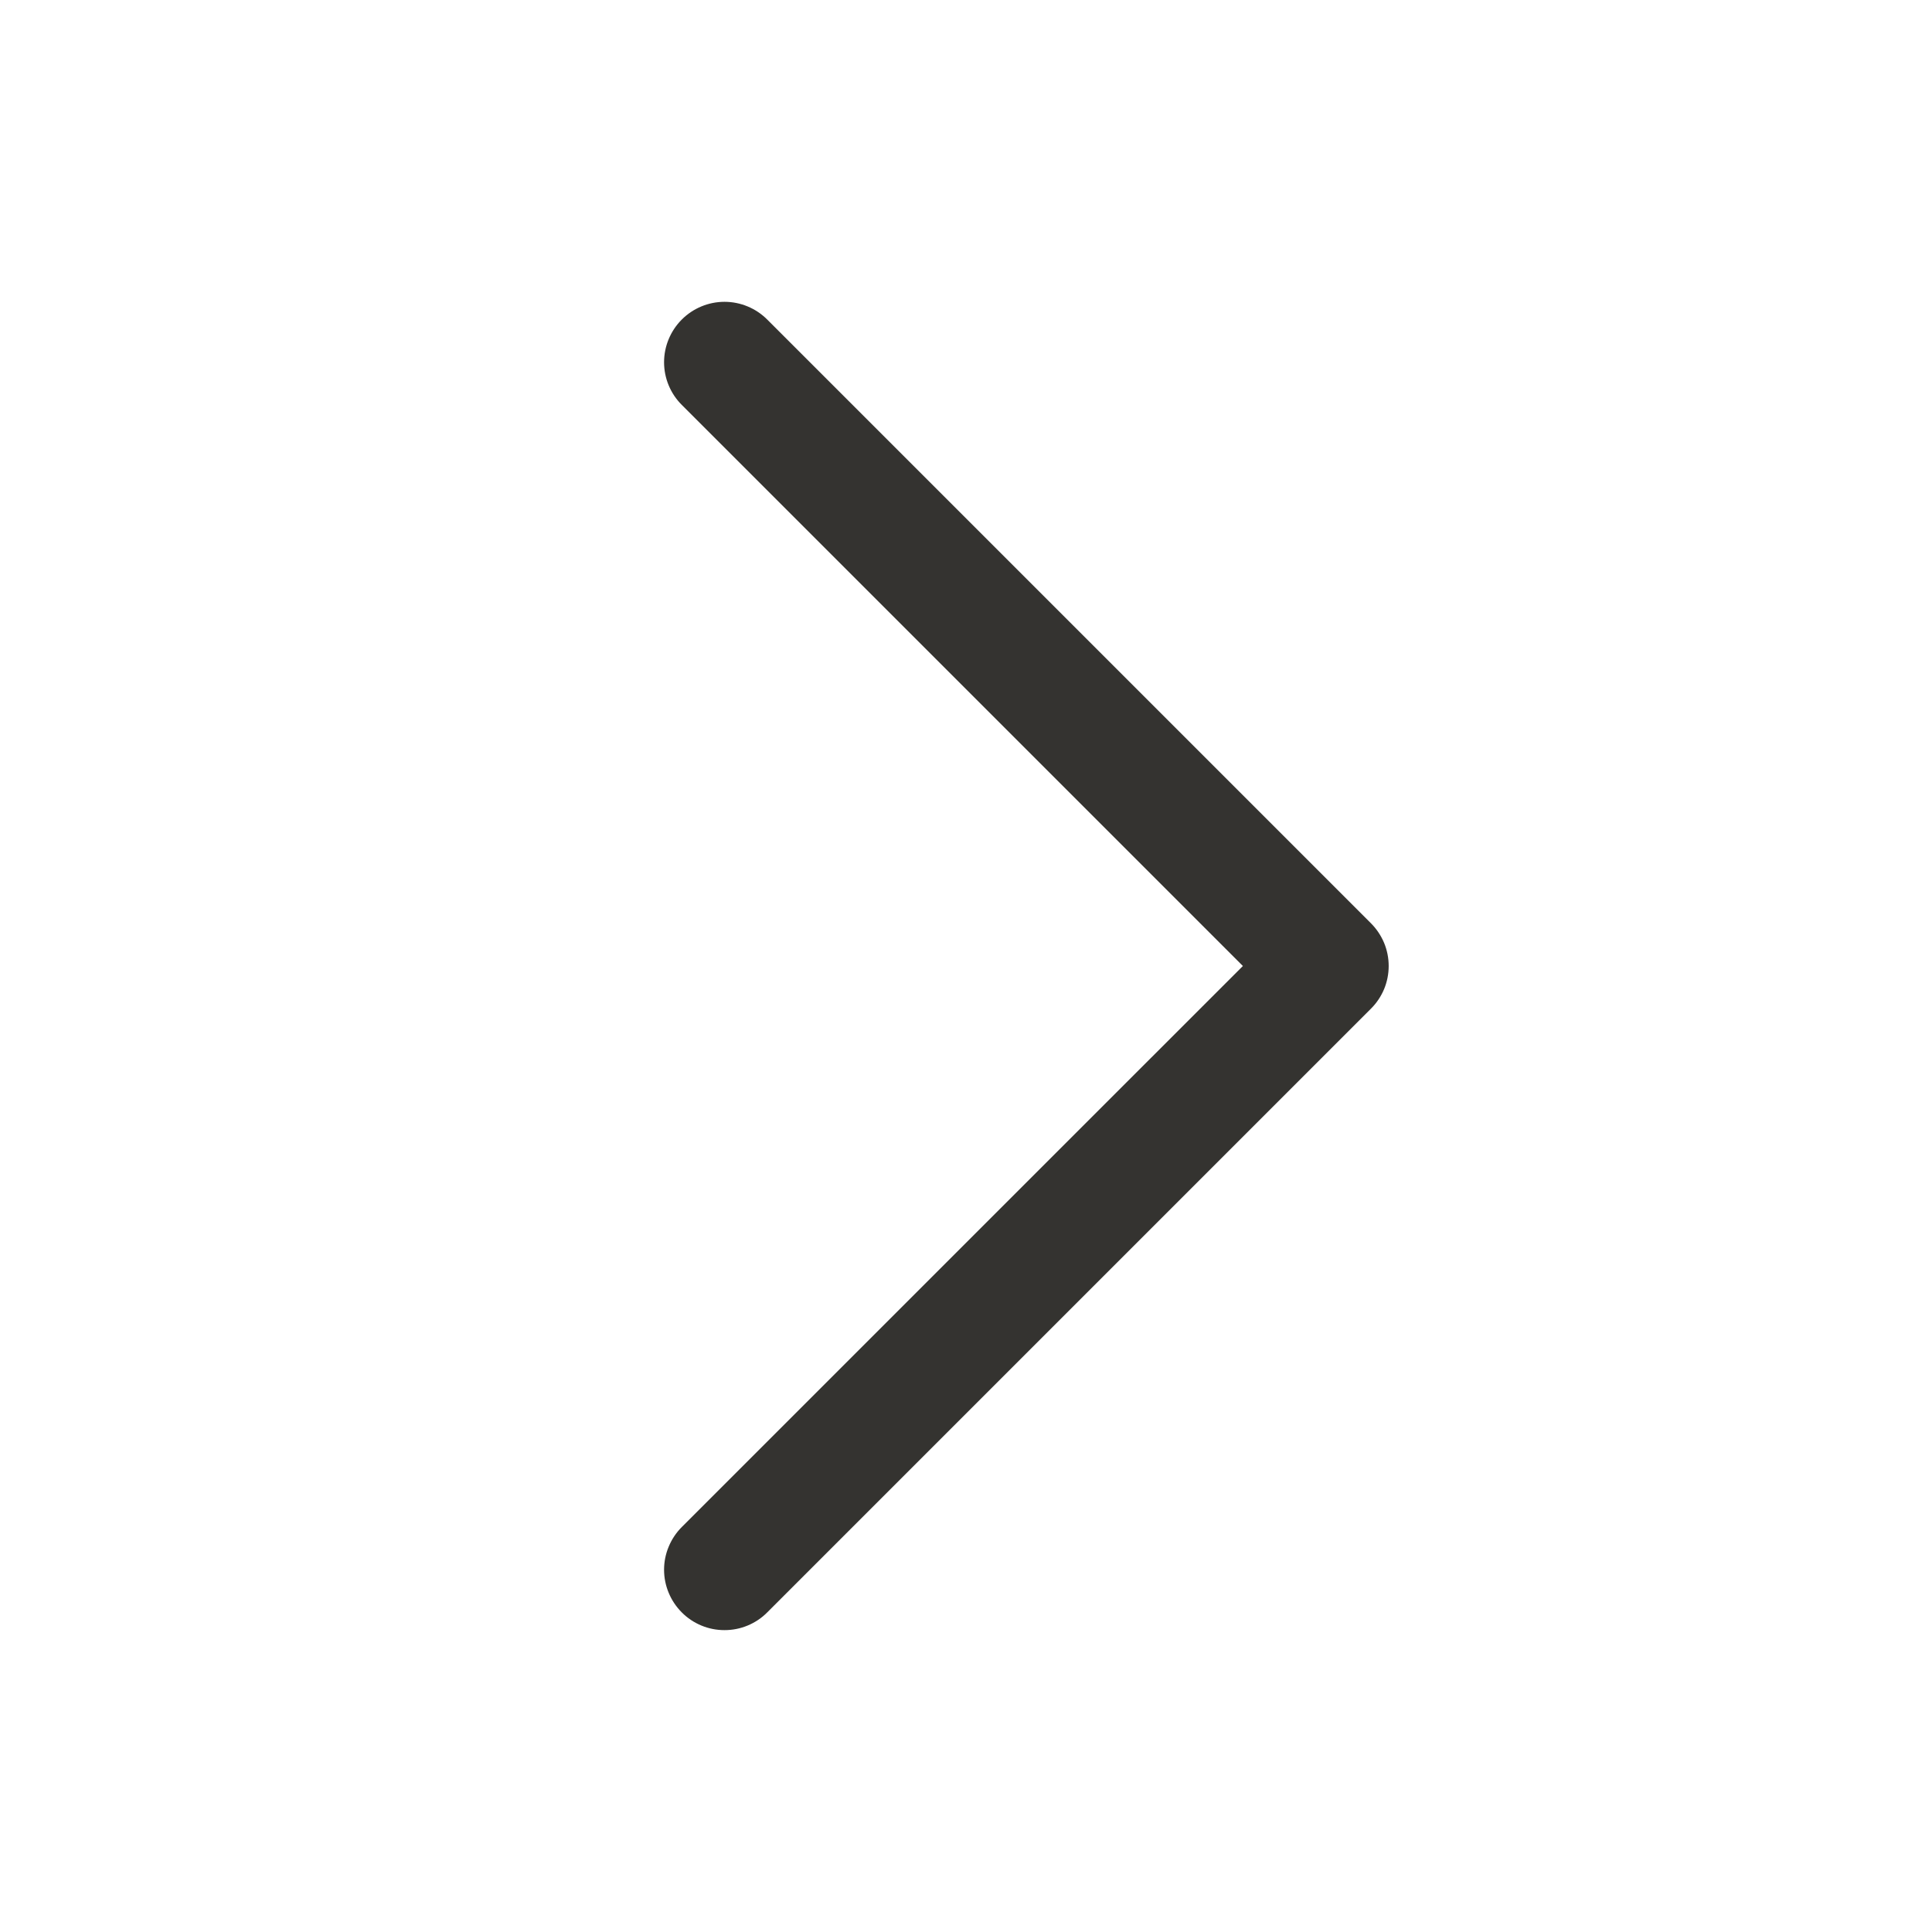
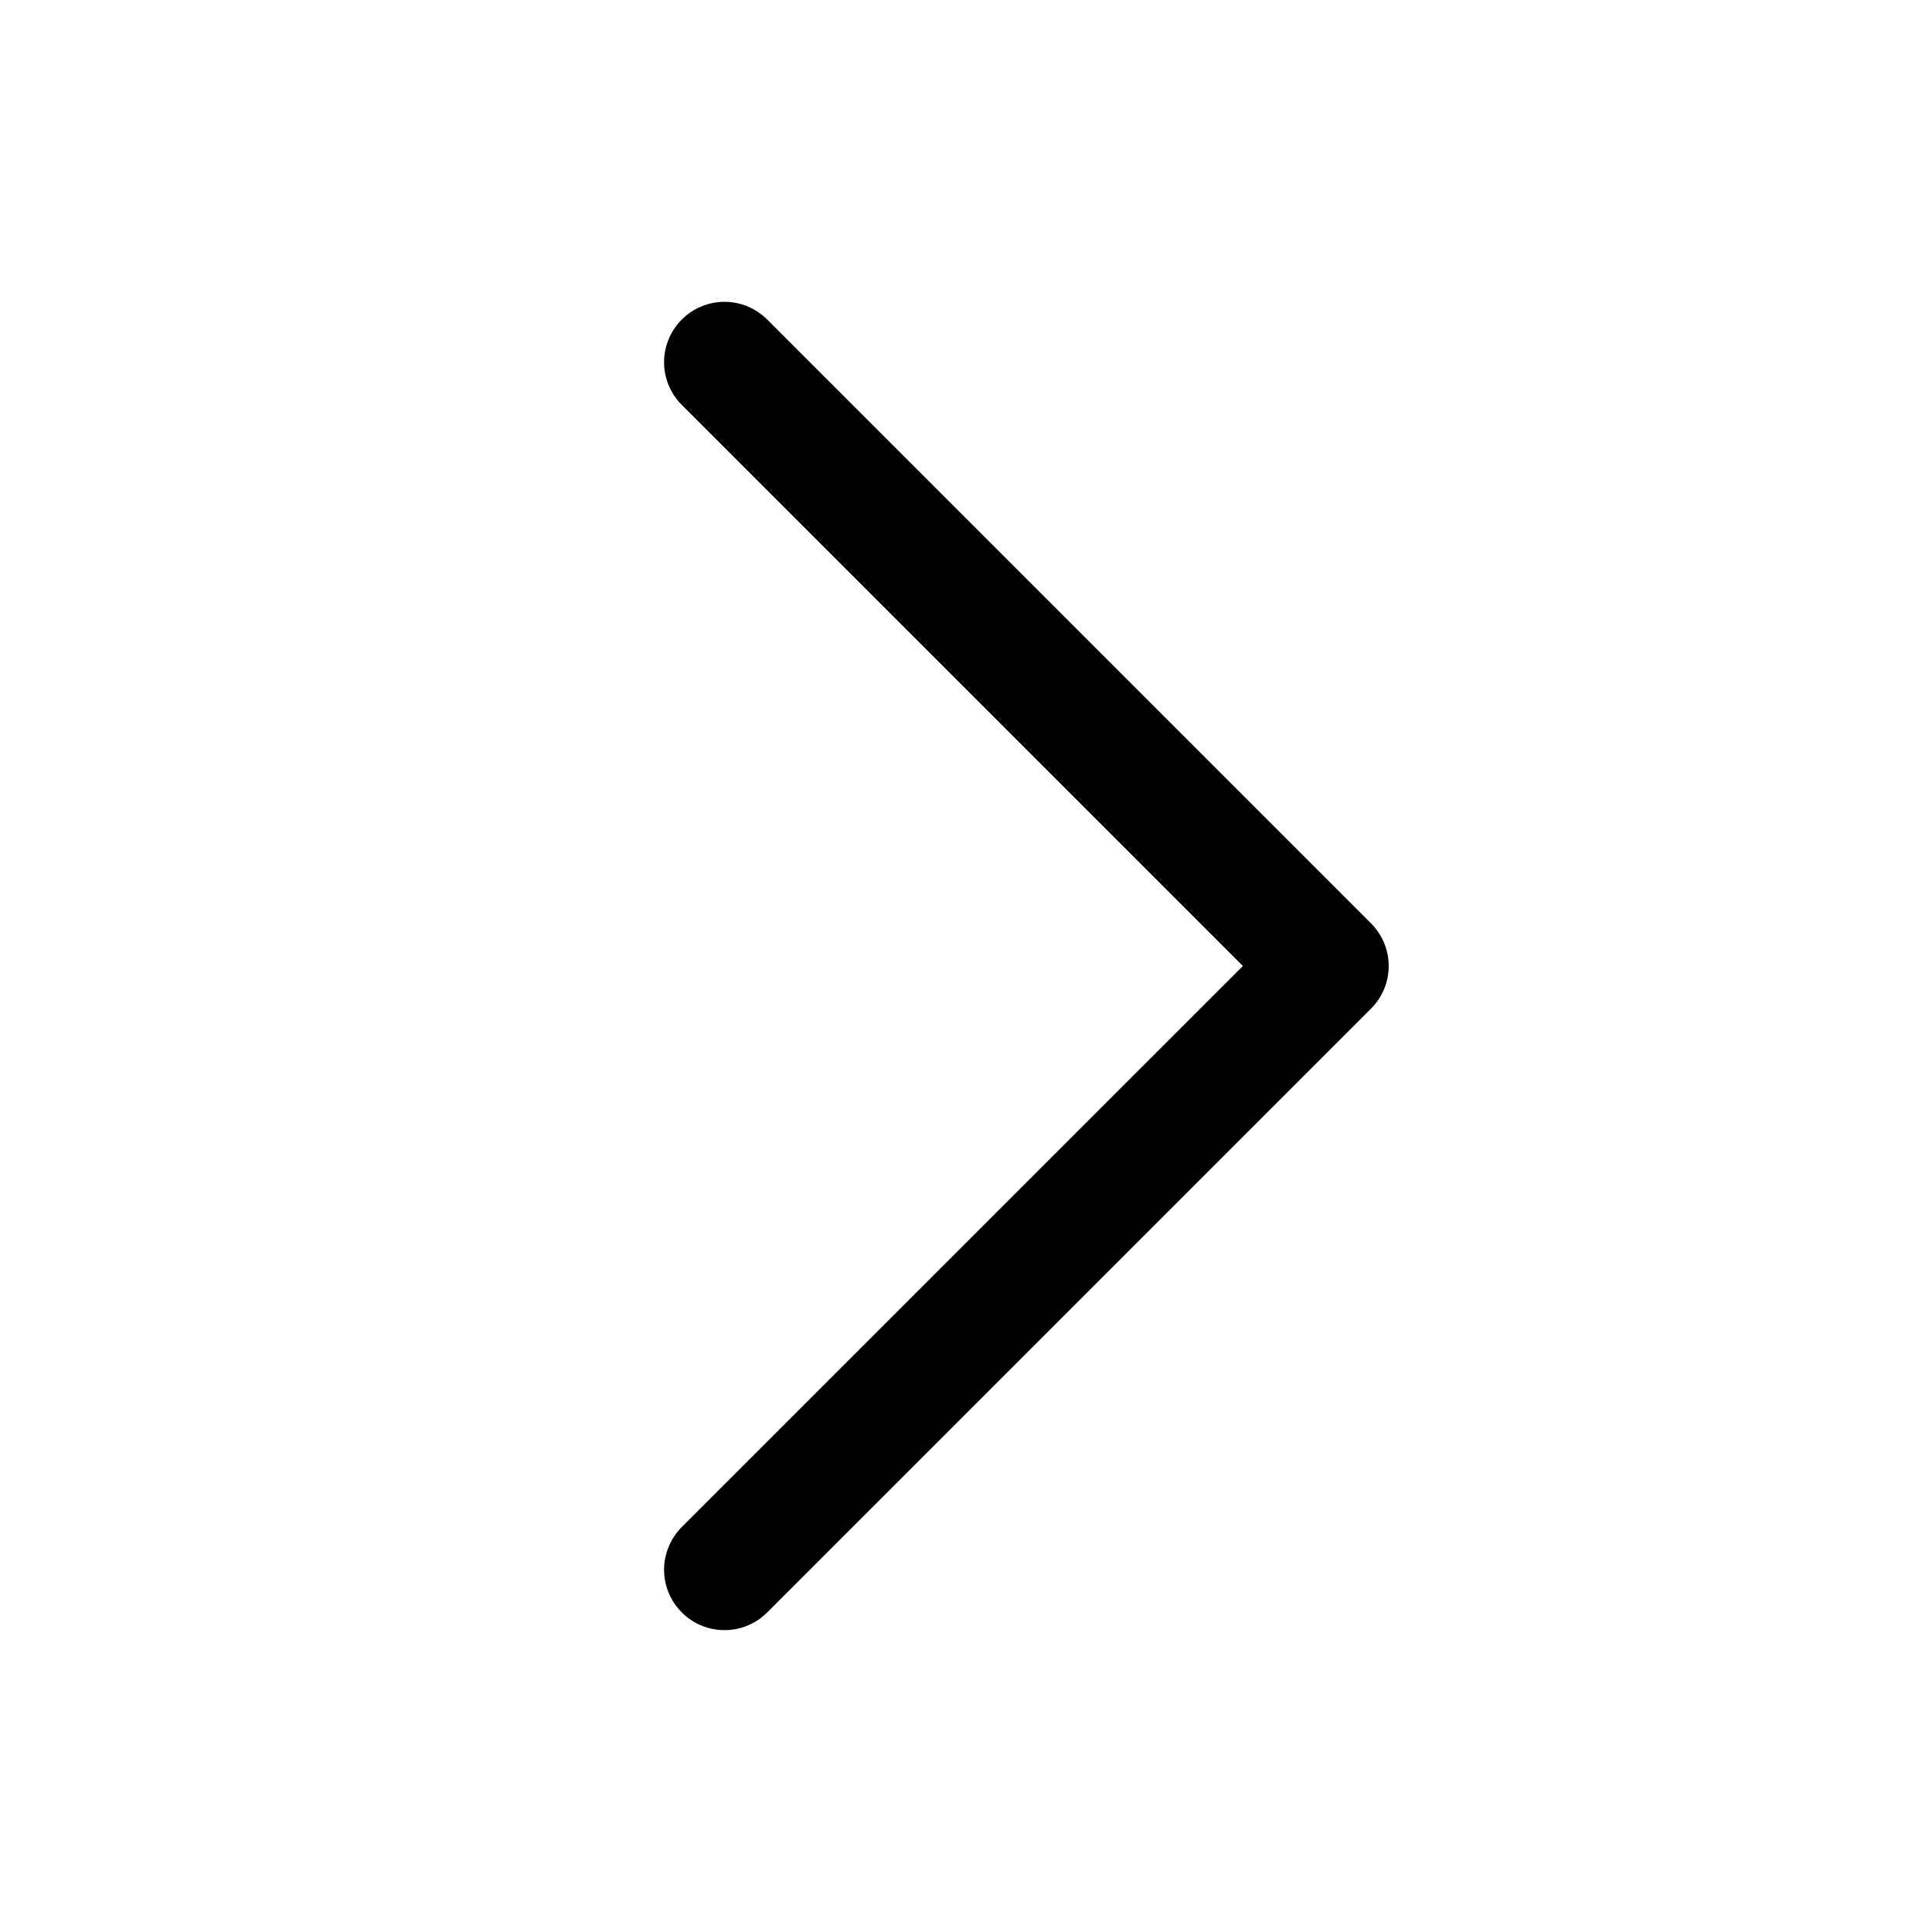
<svg xmlns="http://www.w3.org/2000/svg" width="32" height="32" viewBox="0 0 32 32" fill="none">
-   <path d="M22.707 16.707L12.707 26.707C12.615 26.8 12.504 26.874 12.383 26.924C12.261 26.975 12.131 27 12 27C11.869 27 11.739 26.975 11.617 26.924C11.496 26.874 11.385 26.8 11.293 26.707C11.2 26.614 11.126 26.504 11.076 26.383C11.025 26.261 10.999 26.131 10.999 26C10.999 25.869 11.025 25.738 11.076 25.617C11.126 25.496 11.2 25.385 11.293 25.292L20.586 16L11.293 6.707C11.105 6.52 10.999 6.265 10.999 6C10.999 5.735 11.105 5.48 11.293 5.292C11.48 5.105 11.735 4.999 12 4.999C12.265 4.999 12.52 5.105 12.707 5.292L22.707 15.292C22.8 15.385 22.874 15.496 22.925 15.617C22.975 15.738 23.001 15.868 23.001 16C23.001 16.131 22.975 16.262 22.925 16.383C22.874 16.504 22.8 16.615 22.707 16.707Z" fill="#343330" />
+   <path d="M22.707 16.707L12.707 26.707C12.615 26.8 12.504 26.874 12.383 26.924C12.261 26.975 12.131 27 12 27C11.869 27 11.739 26.975 11.617 26.924C11.496 26.874 11.385 26.8 11.293 26.707C11.2 26.614 11.126 26.504 11.076 26.383C11.025 26.261 10.999 26.131 10.999 26C10.999 25.869 11.025 25.738 11.076 25.617C11.126 25.496 11.2 25.385 11.293 25.292L20.586 16L11.293 6.707C11.105 6.52 10.999 6.265 10.999 6C10.999 5.735 11.105 5.48 11.293 5.292C11.48 5.105 11.735 4.999 12 4.999C12.265 4.999 12.52 5.105 12.707 5.292L22.707 15.292C22.8 15.385 22.874 15.496 22.925 15.617C22.975 15.738 23.001 15.868 23.001 16C23.001 16.131 22.975 16.262 22.925 16.383C22.874 16.504 22.8 16.615 22.707 16.707Z" fill="currentColor" />
</svg>
